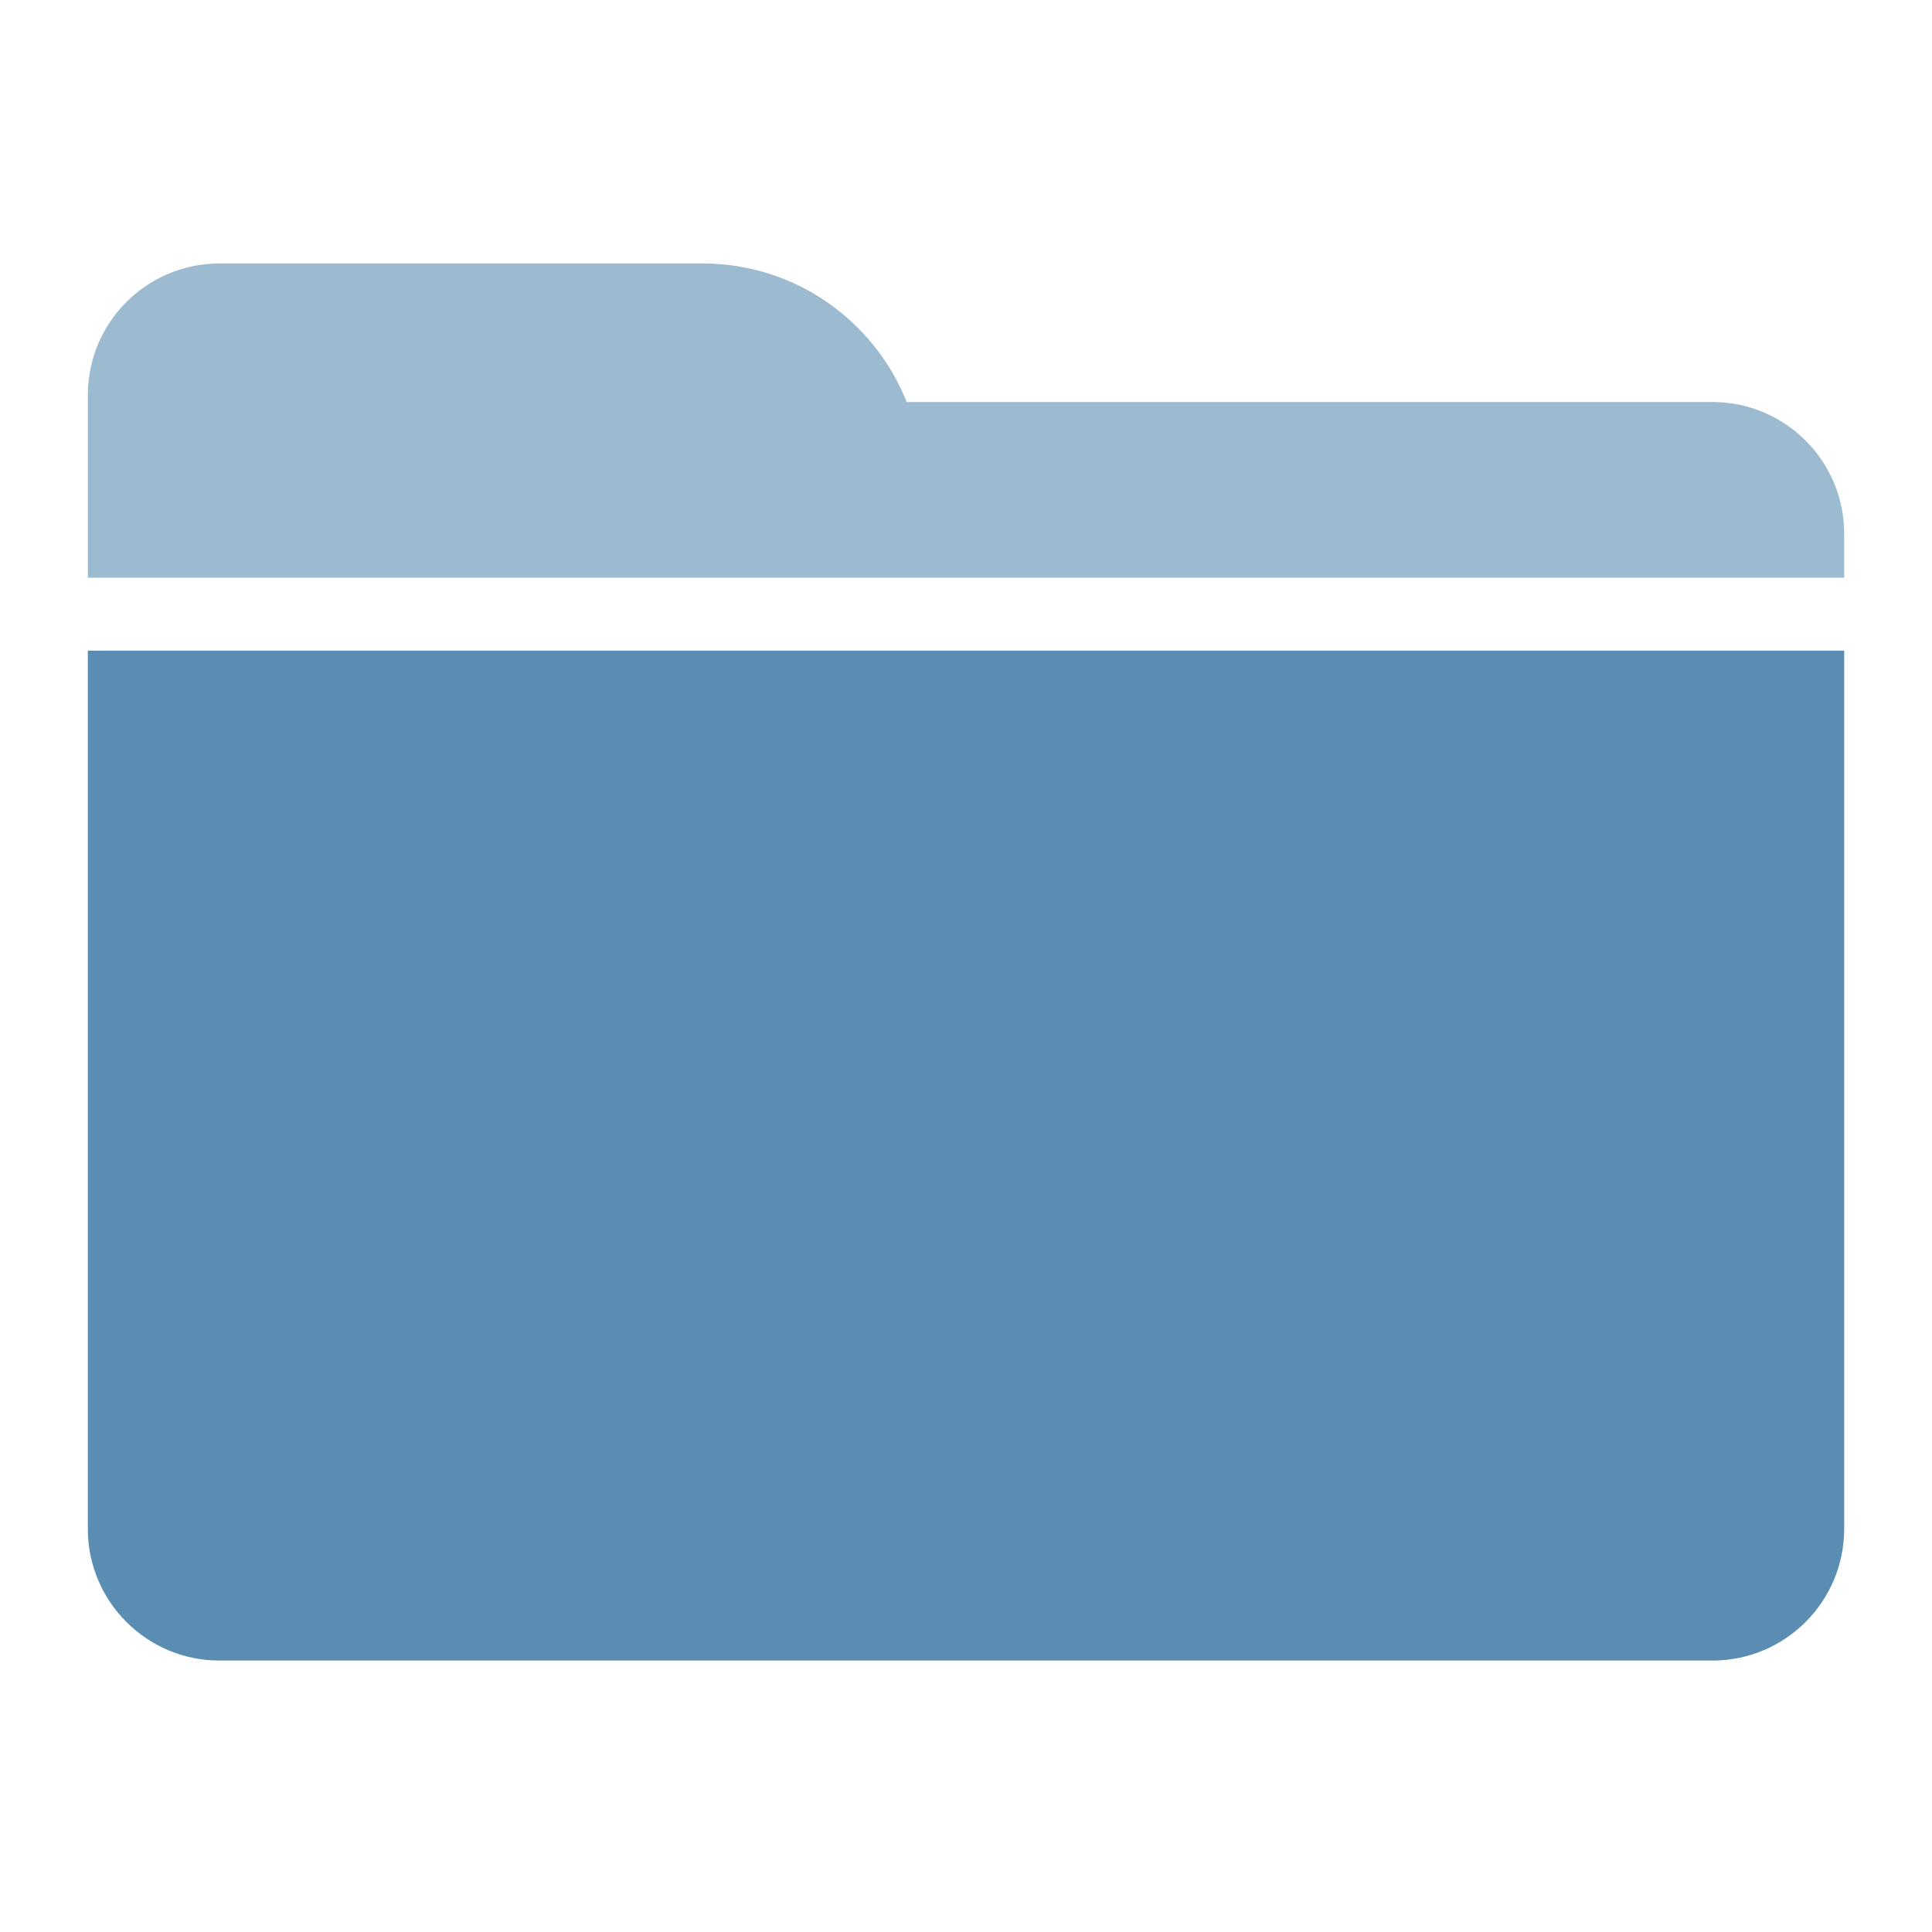
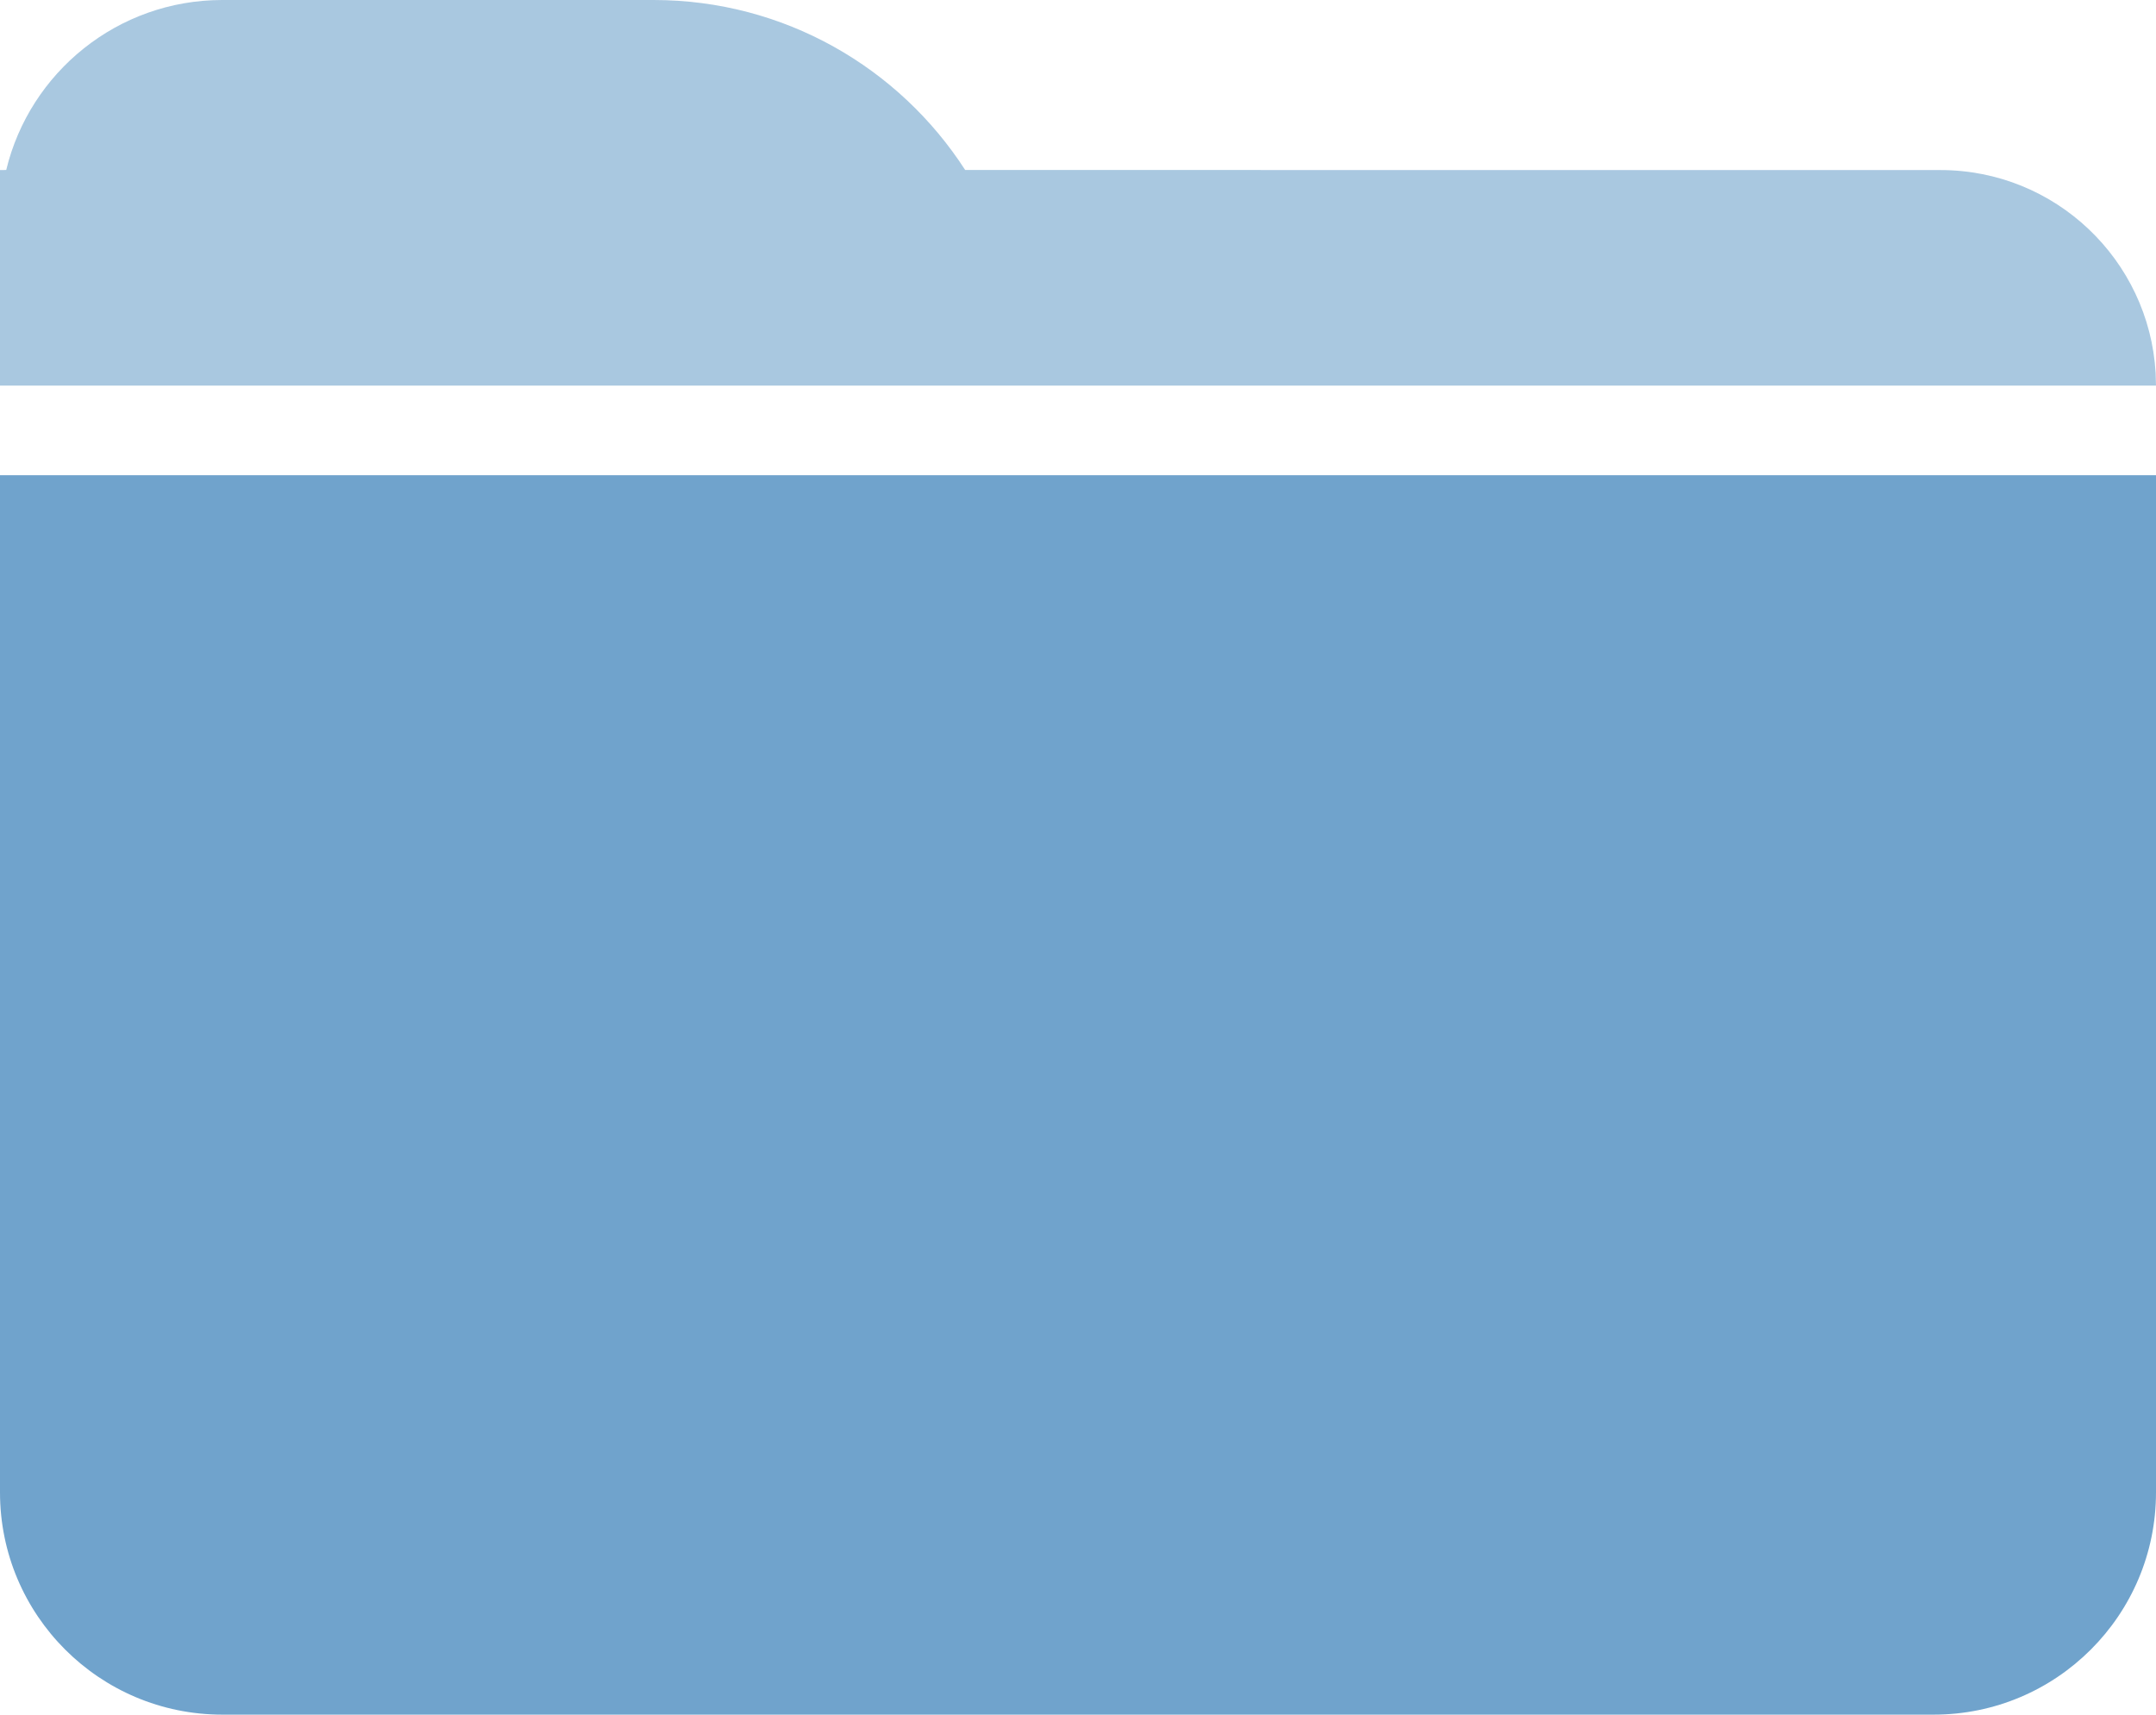
- <svg xmlns="http://www.w3.org/2000/svg" width="44px" height="44px" viewBox="0 0 44 44" version="1.1">
+ <svg xmlns="http://www.w3.org/2000/svg" width="29.091px" height="23.14px" viewBox="0 0 29.091 23.14" version="1.1">
  <g id="Page-1" stroke="none" stroke-width="1" fill="none" fill-rule="evenodd">
-     <g id="folder-copy-2" style="mix-blend-mode: normal;">
-       <rect id="Rectangle" x="0" y="0" width="44" height="44" />
-       <g id="Group-7" transform="translate(2, 6)" fill="#5B8CB1">
-         <path d="M0,3 C-2.02906125e-16,1.343 1.343,3.04359188e-16 3,0 L14,0 C16.11,-3.87607692e-16 17.915,1.307 18.649,3.156 L37,3.156 C38.657,3.156 40,4.499 40,6.156 L40,7.156 L0,7.156 L0,3 Z" id="Combined-Shape" fill-opacity="0.6" />
-         <path d="M0,8.818 L40,8.818 L40,28.818 C40,30.475 38.657,31.818 37,31.818 L3,31.818 C1.343,31.818 6.46995335e-16,30.475 0,28.818 L0,8.818 L0,8.818 Z" id="Rectangle" />
+     <g id="folder_dark" style="mix-blend-mode: normal;" transform="translate(-1, -4)">
+       <rect id="Rectangle" x="0" y="0" width="32" height="32" />
+       <g id="Group-7" transform="translate(1, 4)" fill="#70A3CC">
+         <path d="M8.818,0 C10.583,-8.91580941e-16 12.133,0.914 13.023,2.294 L26.182,2.295 C27.731,2.295 28.997,3.506 29.086,5.033 L29.091,5.204 L0,5.204 L0,2.295 L0.084,2.294 C0.401,0.978 1.586,2.59686258e-16 3,0 L8.818,0 Z" id="Combined-Shape" fill-opacity="0.6" />
+         <path d="M0,6.413 L29.091,6.413 L29.091,20.14 C29.091,21.797 27.748,23.14 26.091,23.14 L3,23.14 C1.343,23.14 6.46995335e-16,21.797 0,20.14 L0,6.413 L0,6.413 Z" id="Rectangle" />
      </g>
    </g>
  </g>
</svg>
